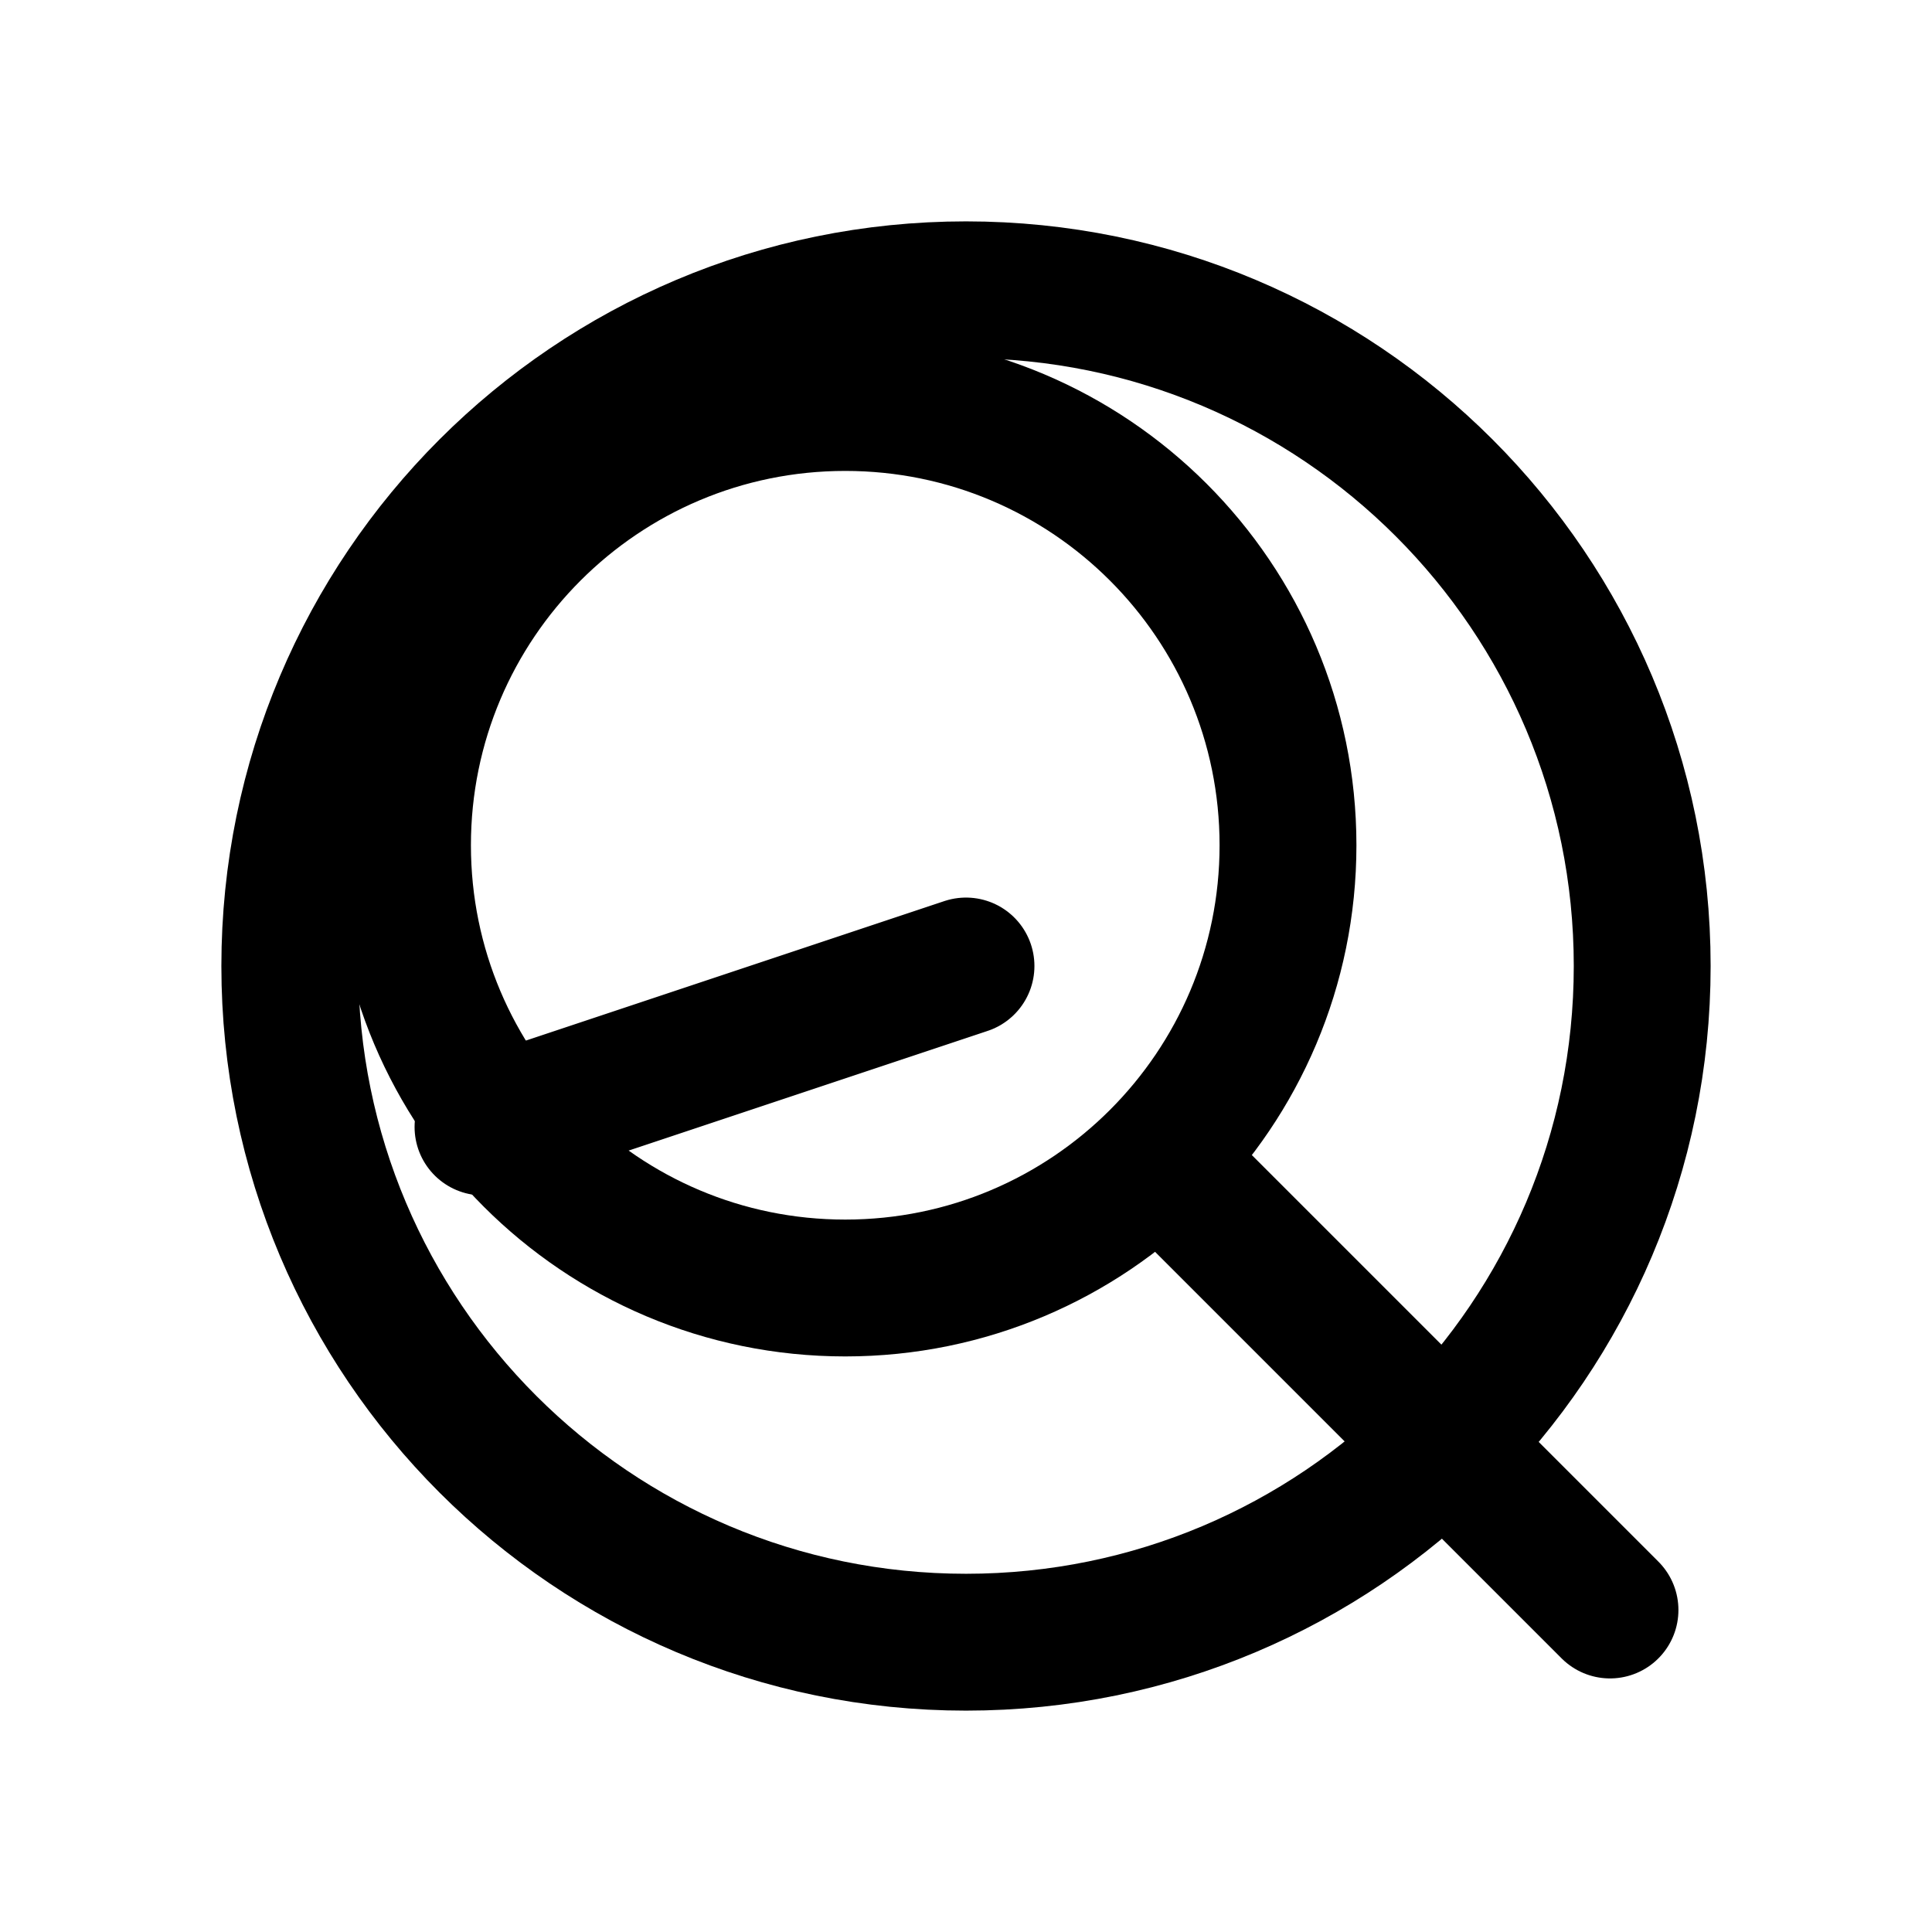
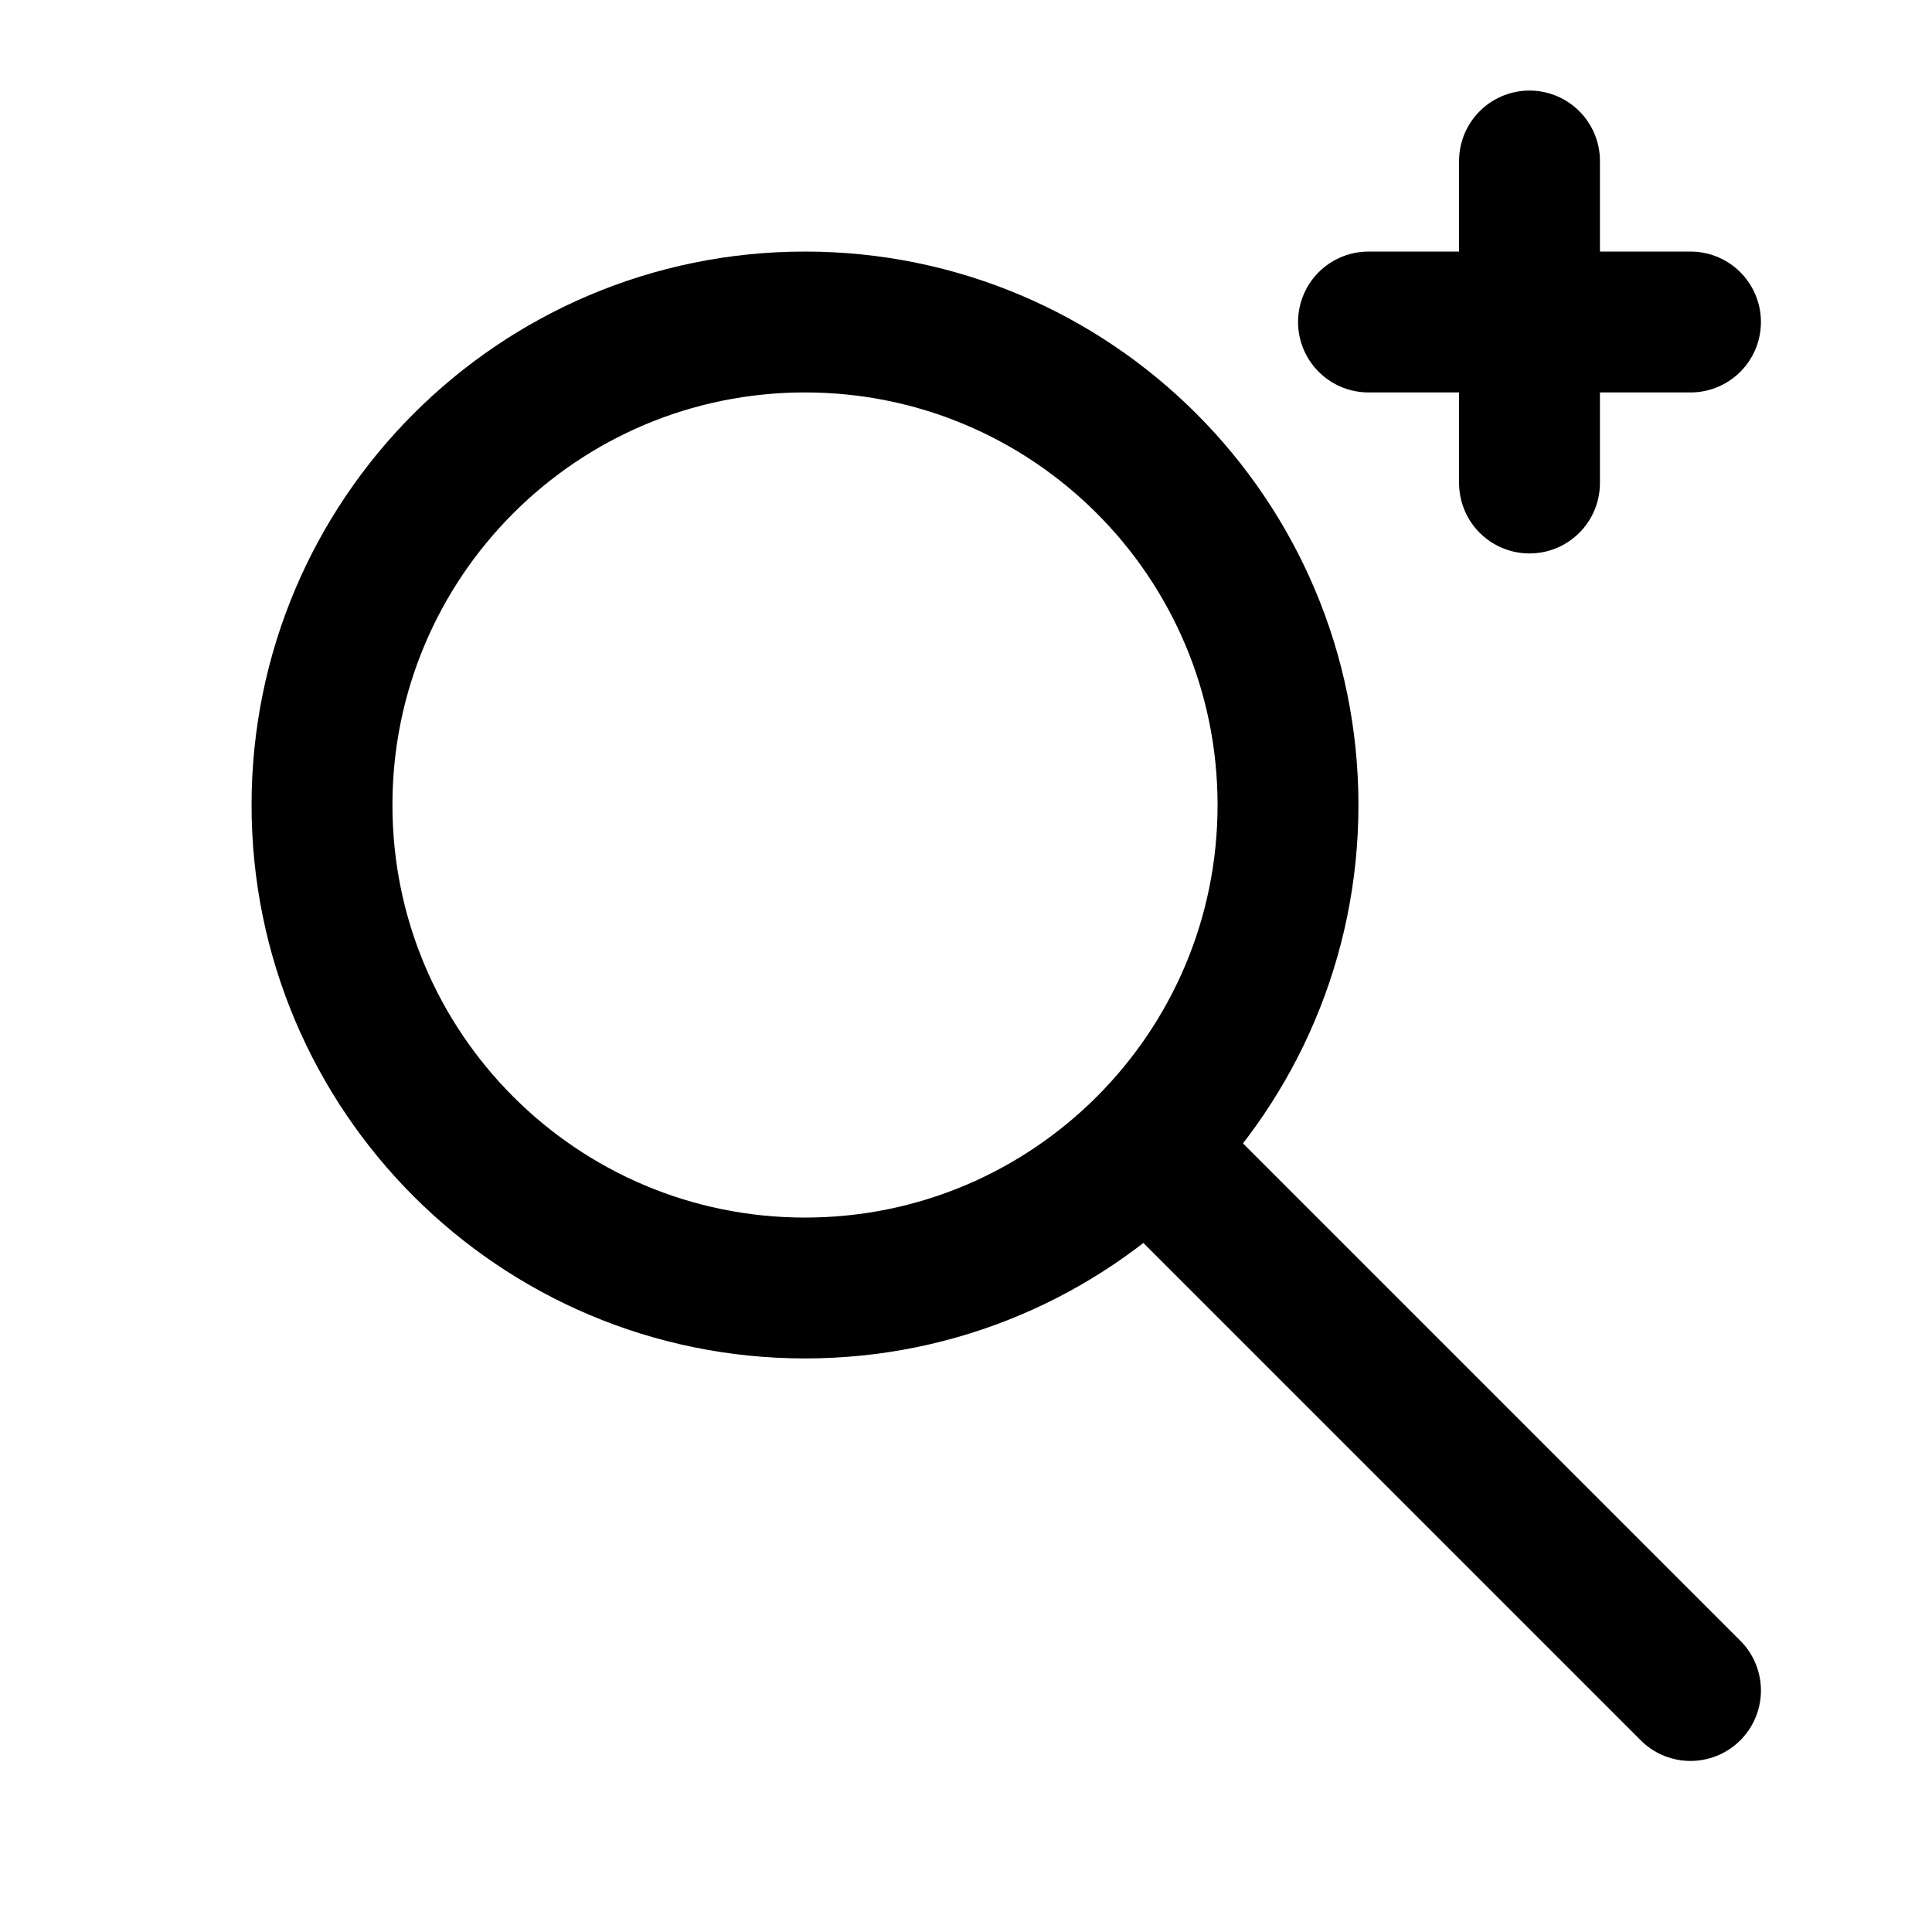
- <svg xmlns="http://www.w3.org/2000/svg" viewBox="0 0 24 24" fill="none" stroke="currentColor" stroke-width="1.7" stroke-linecap="round" stroke-linejoin="round">
-   <circle cx="12" cy="12" r="8.4" />
-   <path d="M12 12 6.0 14.0" />
-   <circle cx="10.5" cy="10.5" r="5.5" />
-   <path d="M14.5 14.5 20 20MM17 17l3 3" />
+ <svg xmlns="http://www.w3.org/2000/svg" viewBox="0 0 24 24" fill="none" stroke="currentColor" stroke-width="1.75" stroke-linecap="round" stroke-linejoin="round">
+   <circle cx="10" cy="10" r="6" />
+   <path d="m14.5 14.5 6.5 6.5M19 2v4M17 4h4" />
</svg>
